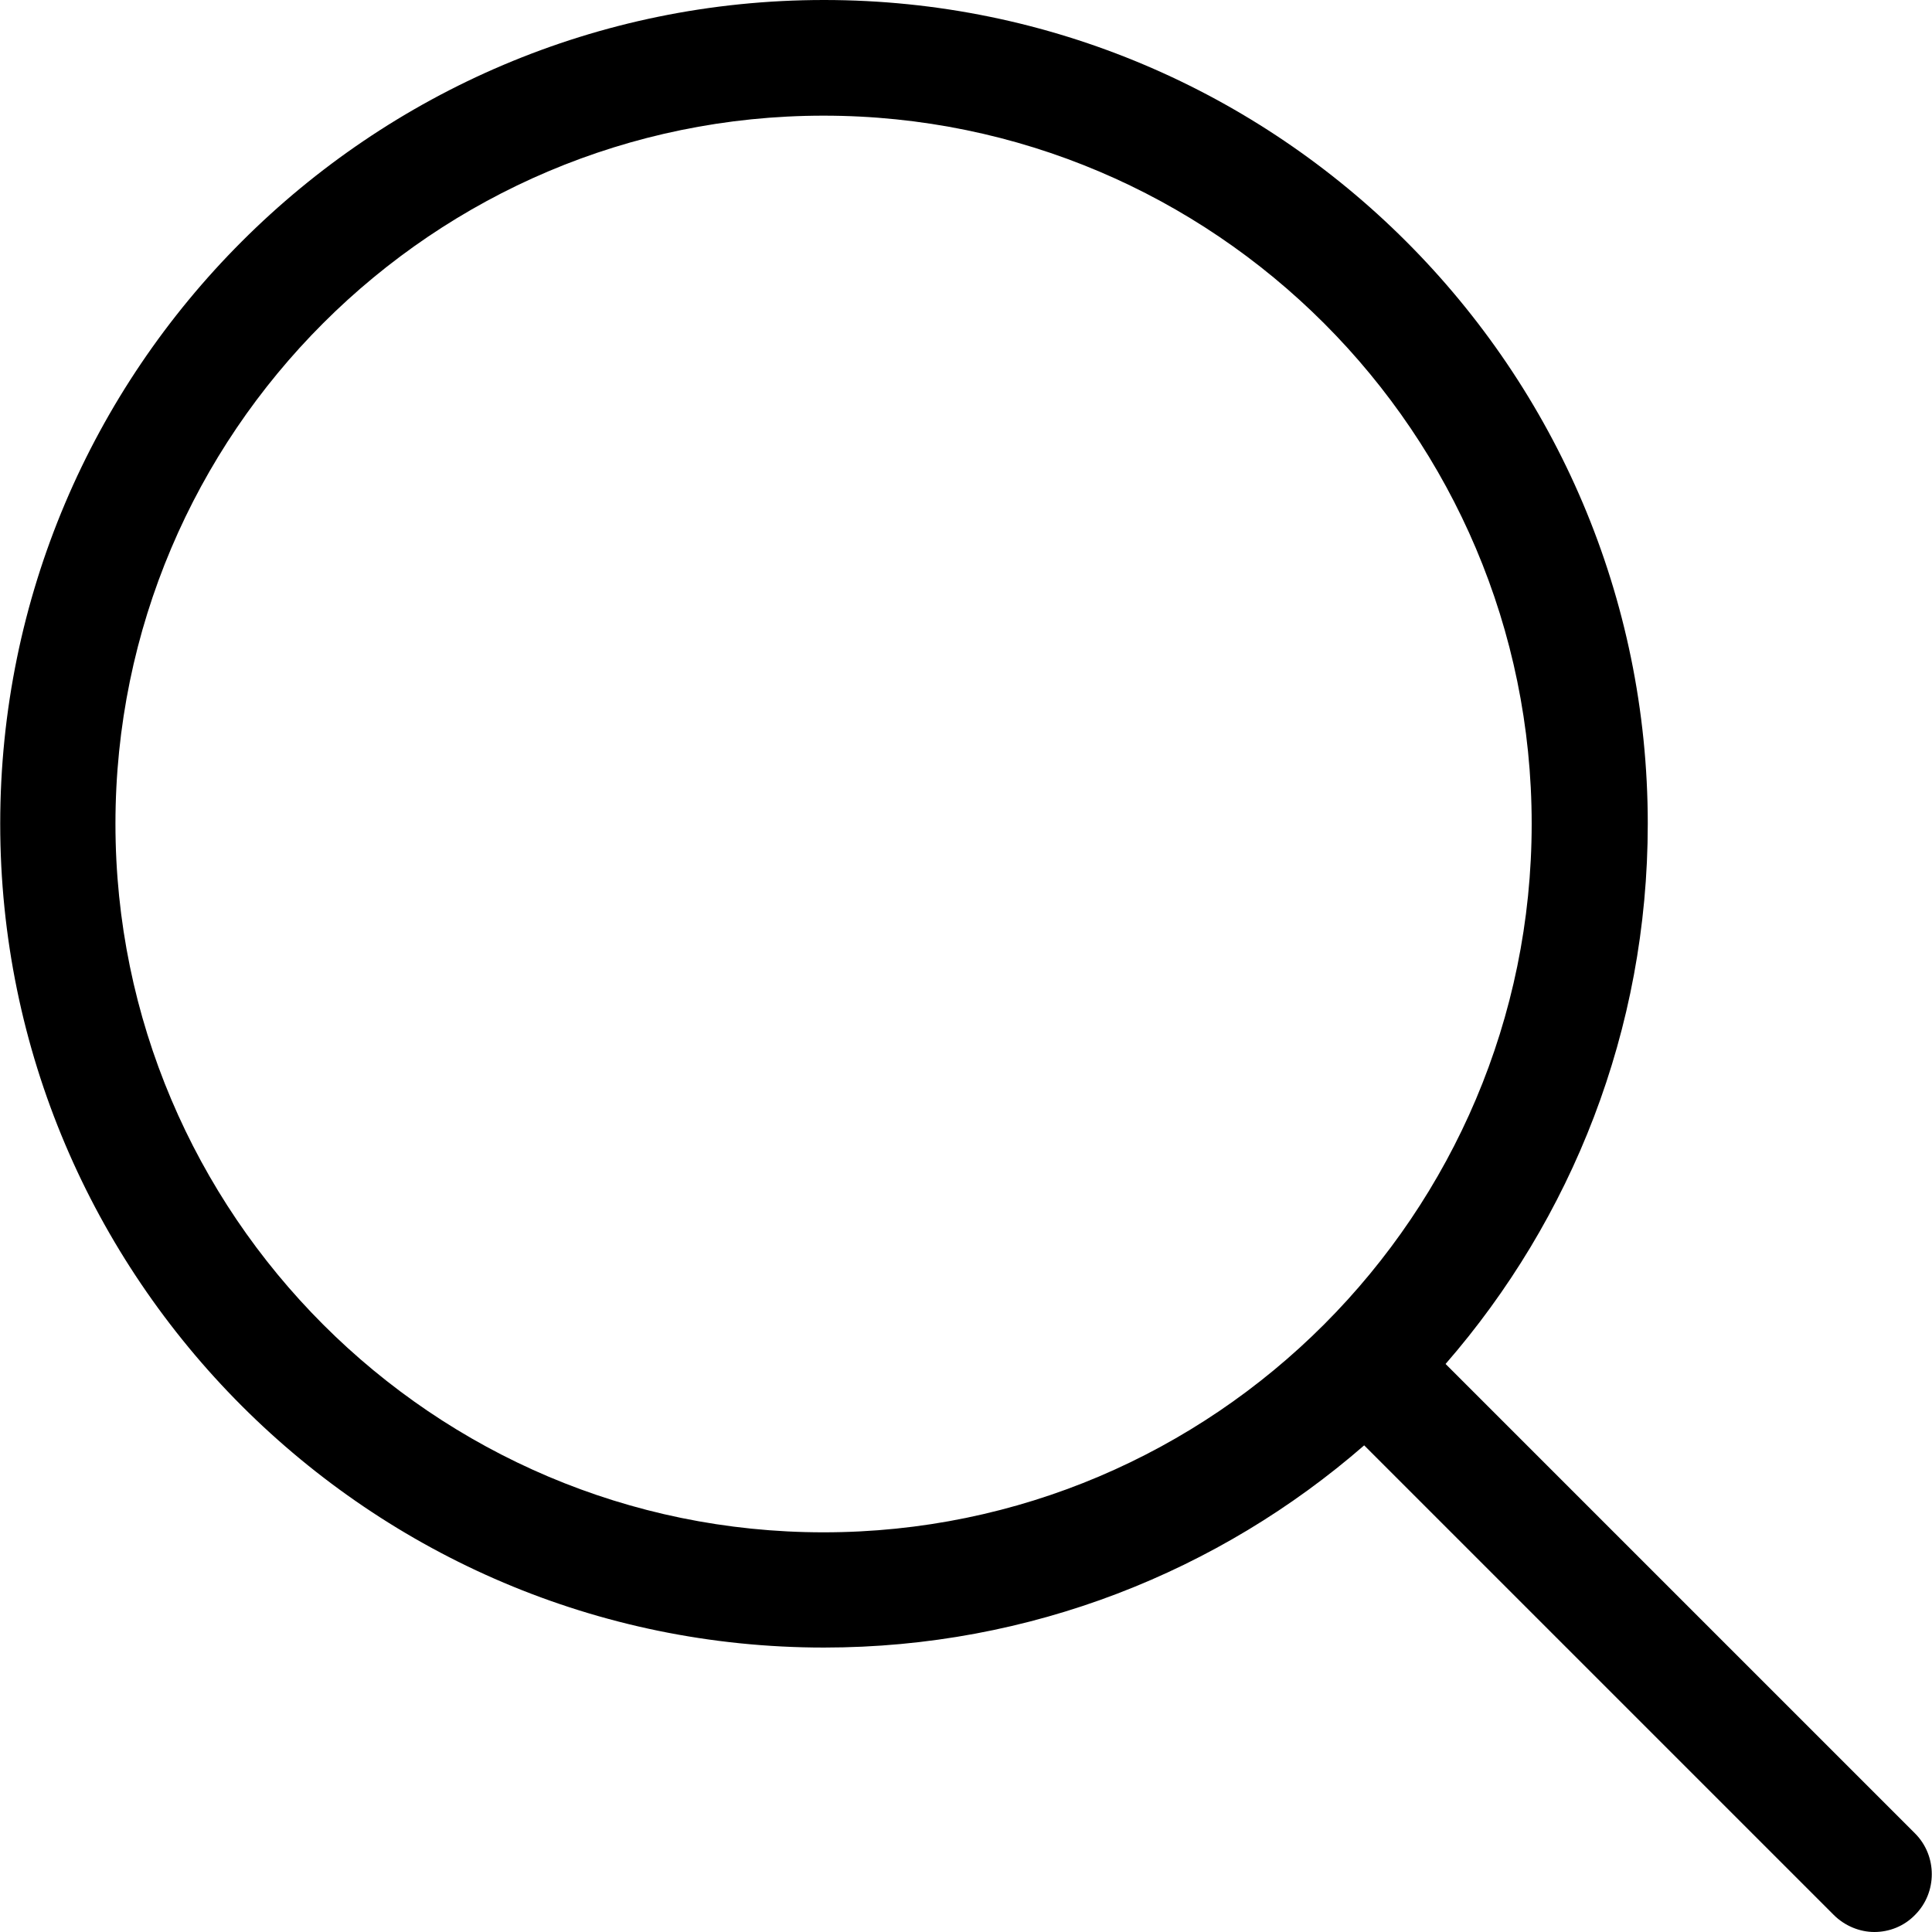
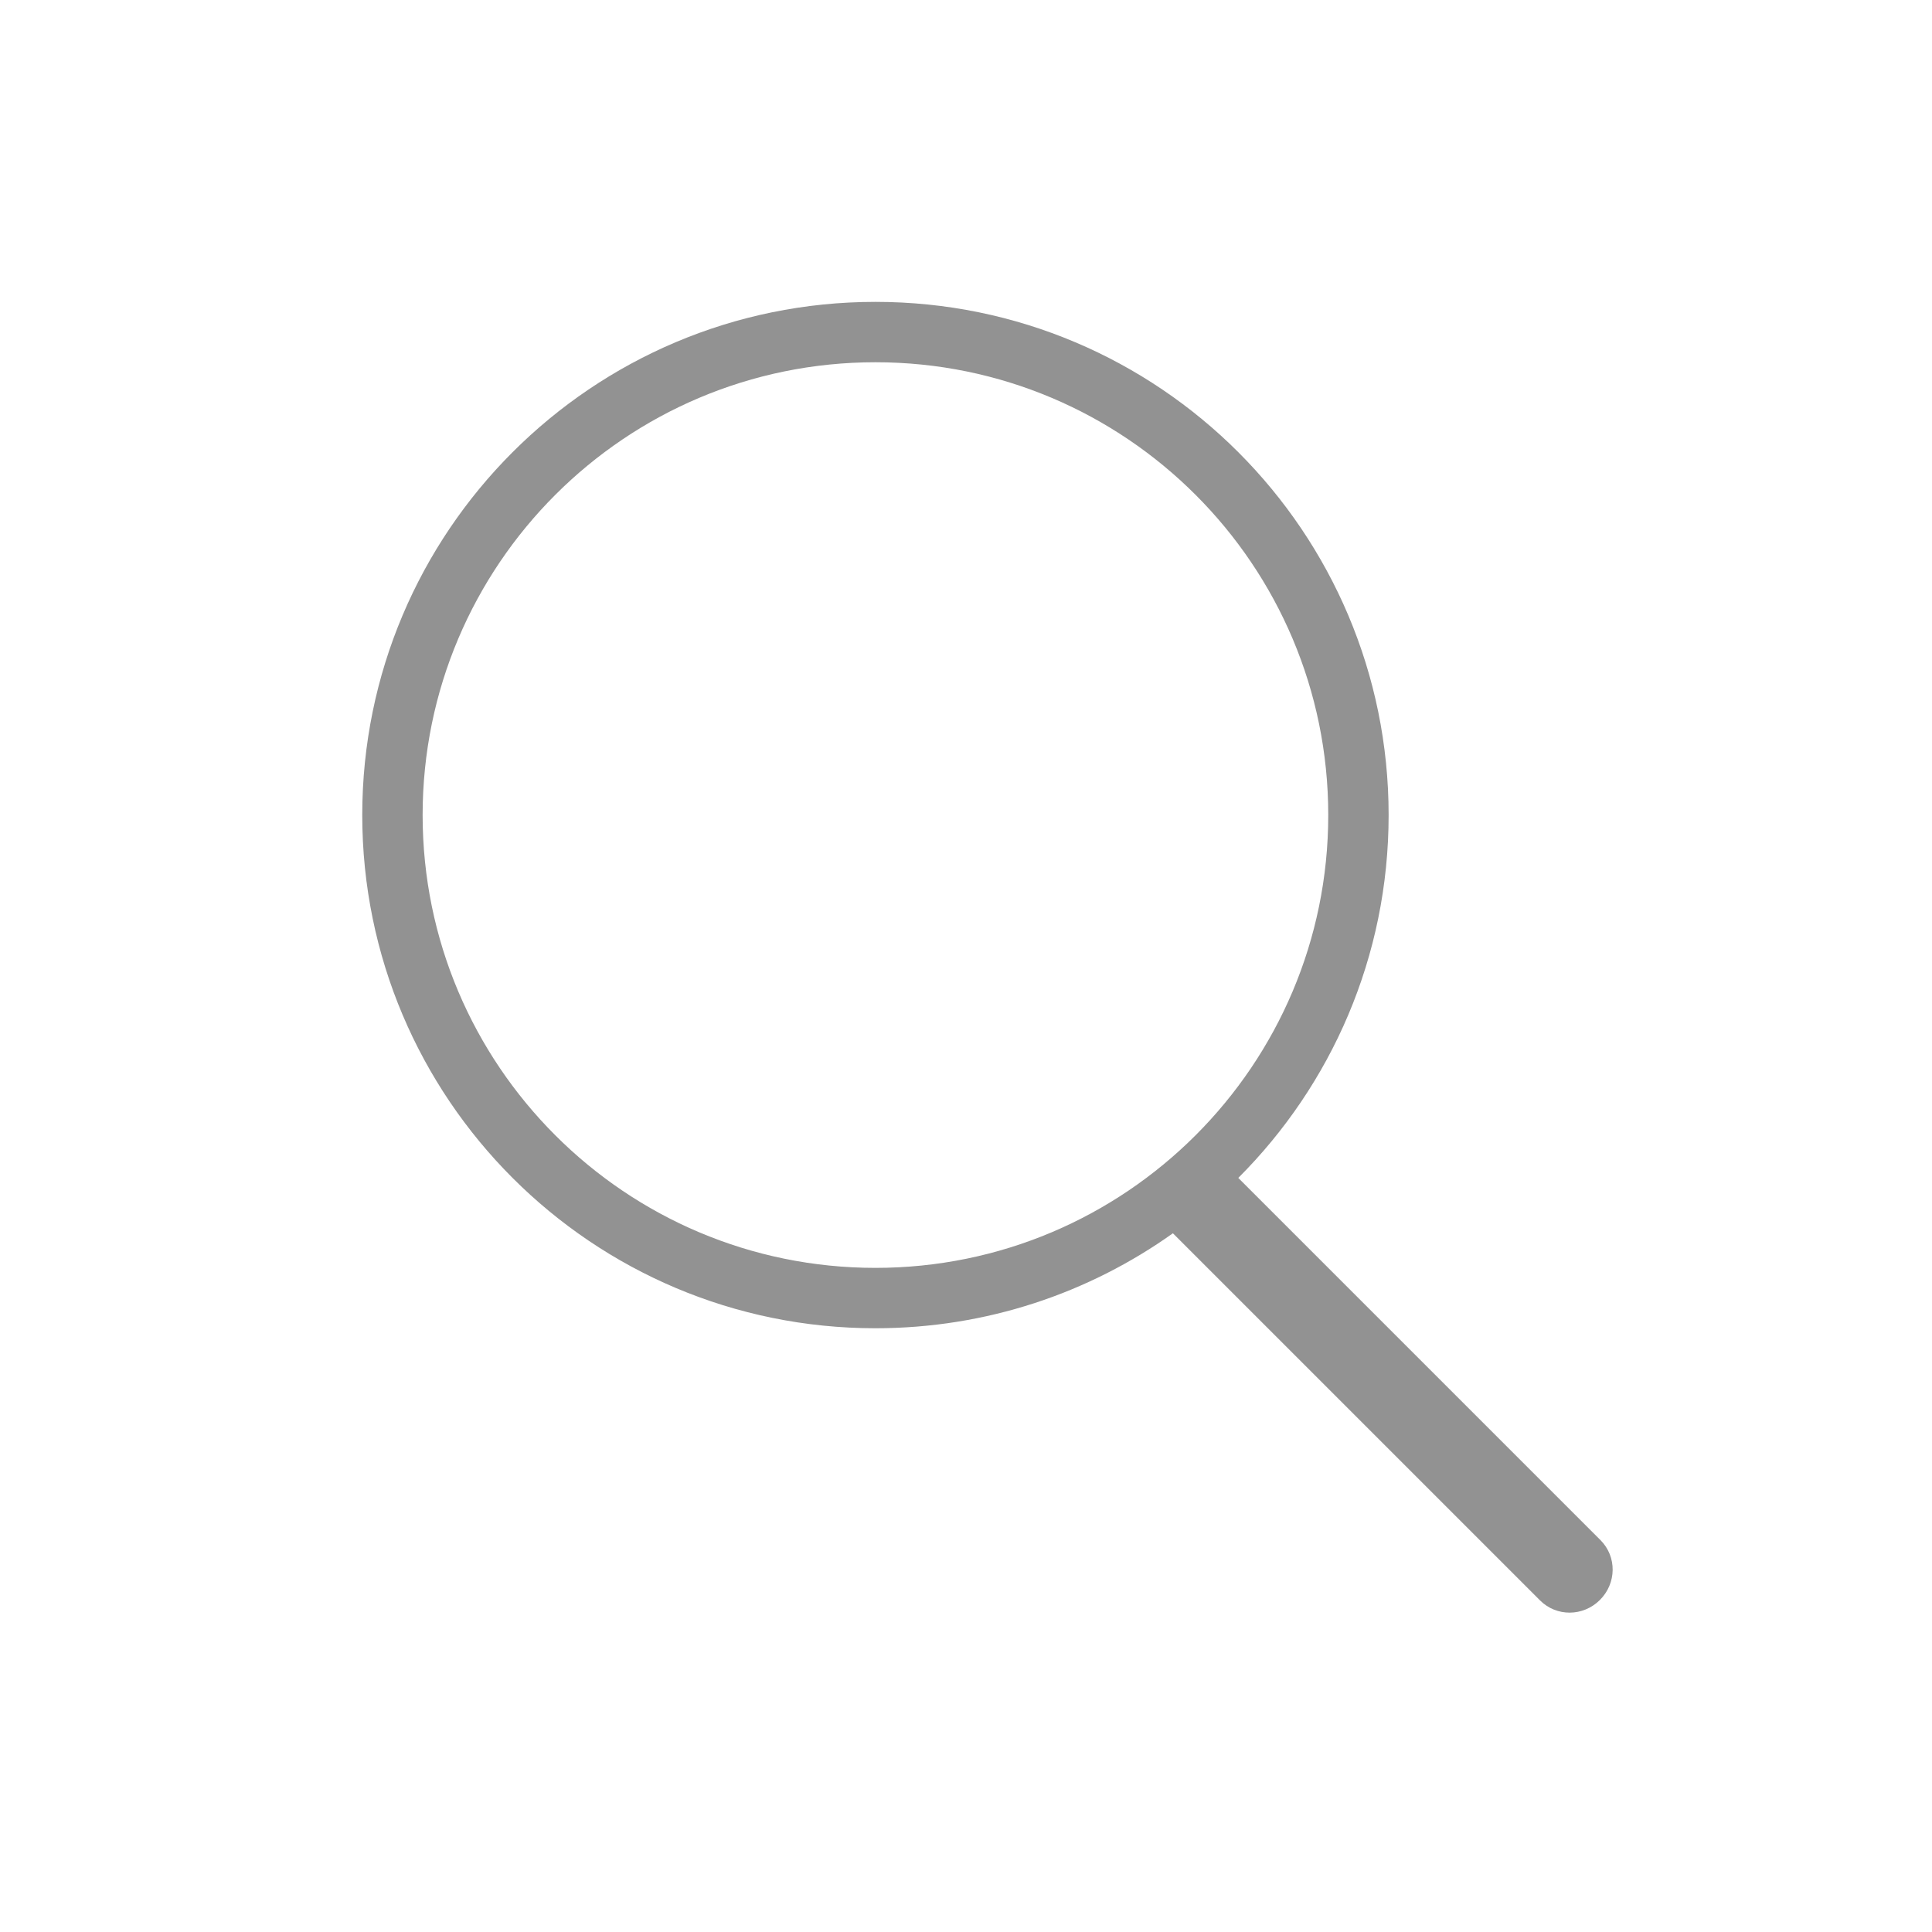
- <svg xmlns="http://www.w3.org/2000/svg" version="1.1" id="Capa_1" x="0px" y="0px" viewBox="0 0 451 451" style="enable-background:new 0 0 451 451;" xml:space="preserve">
-   <g>
-     <path d="M447.05,428l-109.6-109.6c29.4-33.8,47.2-77.9,47.2-126.1C384.65,86.2,298.35,0,192.35,0C86.25,0,0.05,86.3,0.05,192.3   s86.3,192.3,192.3,192.3c48.2,0,92.3-17.8,126.1-47.2L428.05,447c2.6,2.6,6.1,4,9.5,4s6.9-1.3,9.5-4   C452.25,441.8,452.25,433.2,447.05,428z M26.95,192.3c0-91.2,74.2-165.3,165.3-165.3c91.2,0,165.3,74.2,165.3,165.3   s-74.1,165.4-165.3,165.4C101.15,357.7,26.95,283.5,26.95,192.3z" />
+ <svg xmlns="http://www.w3.org/2000/svg" height="32px" version="1.1" viewBox="0 0 32 32" width="32px">
+   <defs />
+   <g fill="none" fill-rule="evenodd" id="Page-1" stroke="none" stroke-width="1">
+     <g fill="#929292" id="icon-111-search">
+       <path d="M19.427,20.427 C18.037,21.417 16.337,22 14.5,22 C9.806,22 6,18.194 6,13.5 C6,8.806 9.806,5 14.5,5 C19.194,5 23,8.806 23,13.5 C23,15.847 22.049,17.972 20.51,19.51 L26.508,25.508 C26.783,25.783 26.776,26.224 26.5,26.5 C26.222,26.778 25.78,26.78 25.508,26.508 L19.427,20.427 L19.427,20.427 Z M14.5,21 C18.642,21 22,17.642 22,13.5 C22,9.358 18.642,6 14.5,6 C10.358,6 7,9.358 7,13.5 C7,17.642 10.358,21 14.5,21 L14.5,21 Z" id="search" />
+     </g>
  </g>
-   <g>
- </g>
-   <g>
- </g>
-   <g>
- </g>
-   <g>
- </g>
-   <g>
- </g>
-   <g>
- </g>
-   <g>
- </g>
-   <g>
- </g>
-   <g>
- </g>
-   <g>
- </g>
-   <g>
- </g>
-   <g>
- </g>
-   <g>
- </g>
-   <g>
- </g>
-   <g>
- </g>
</svg>
